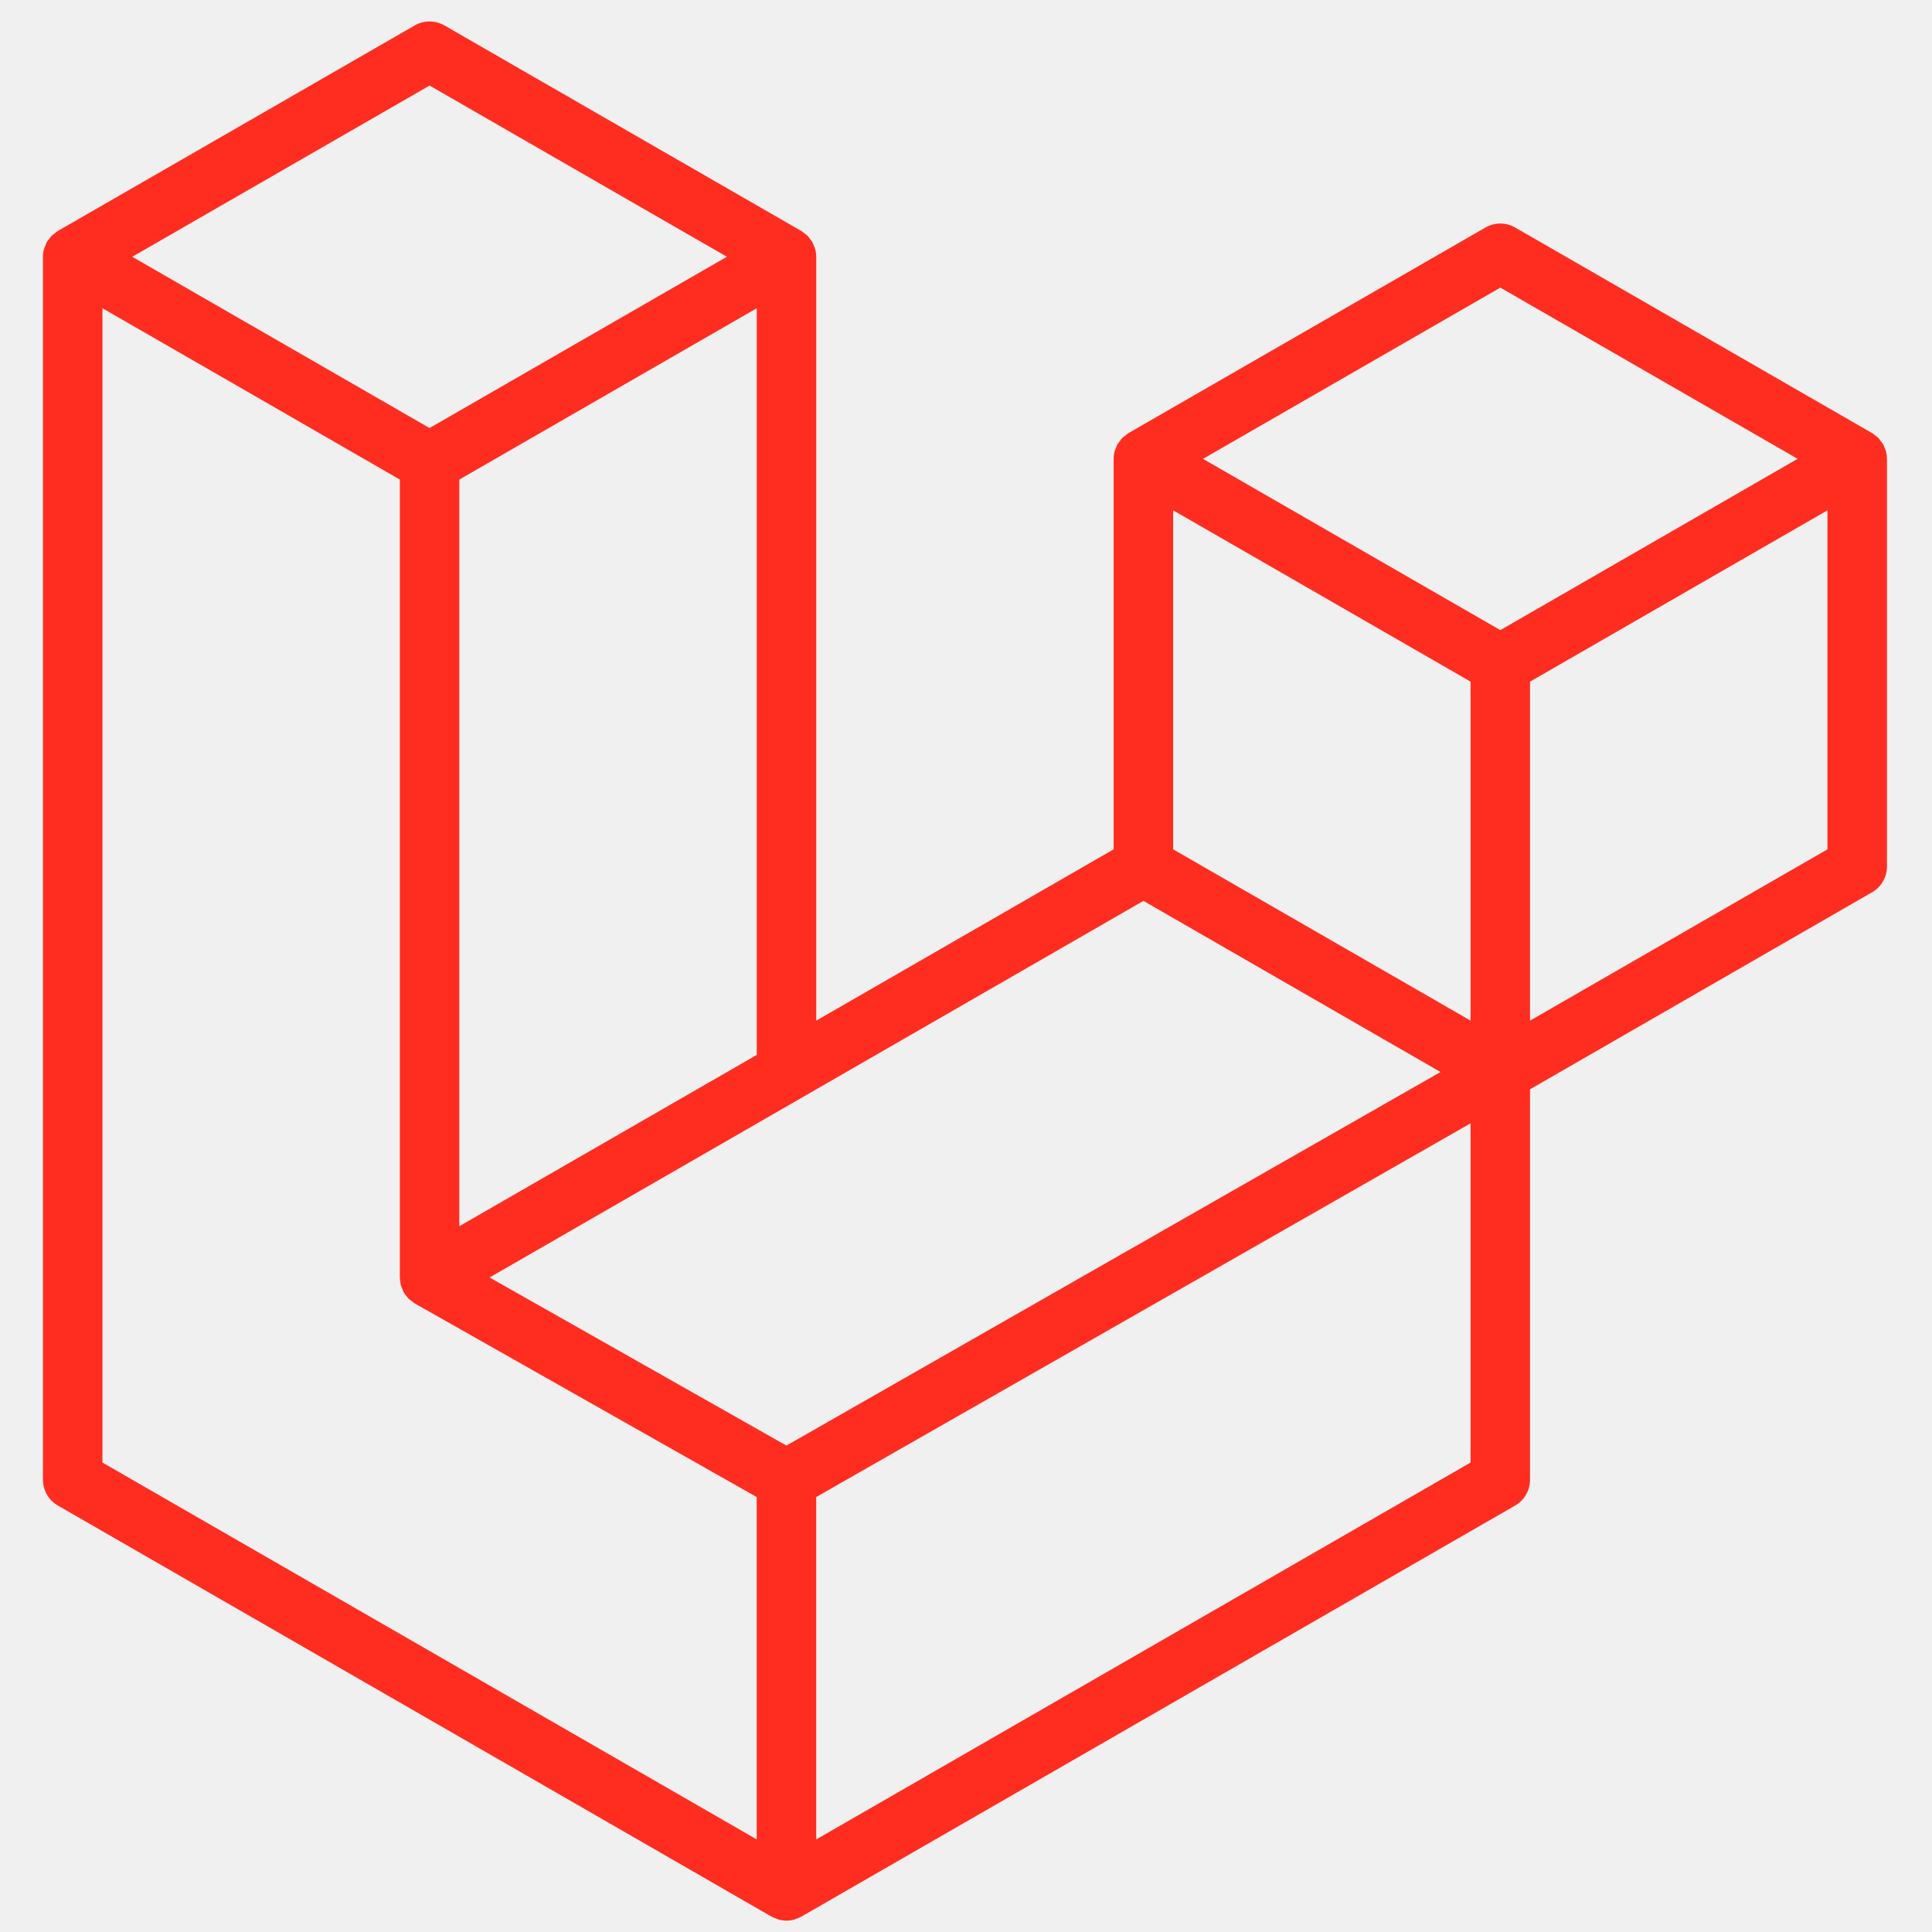
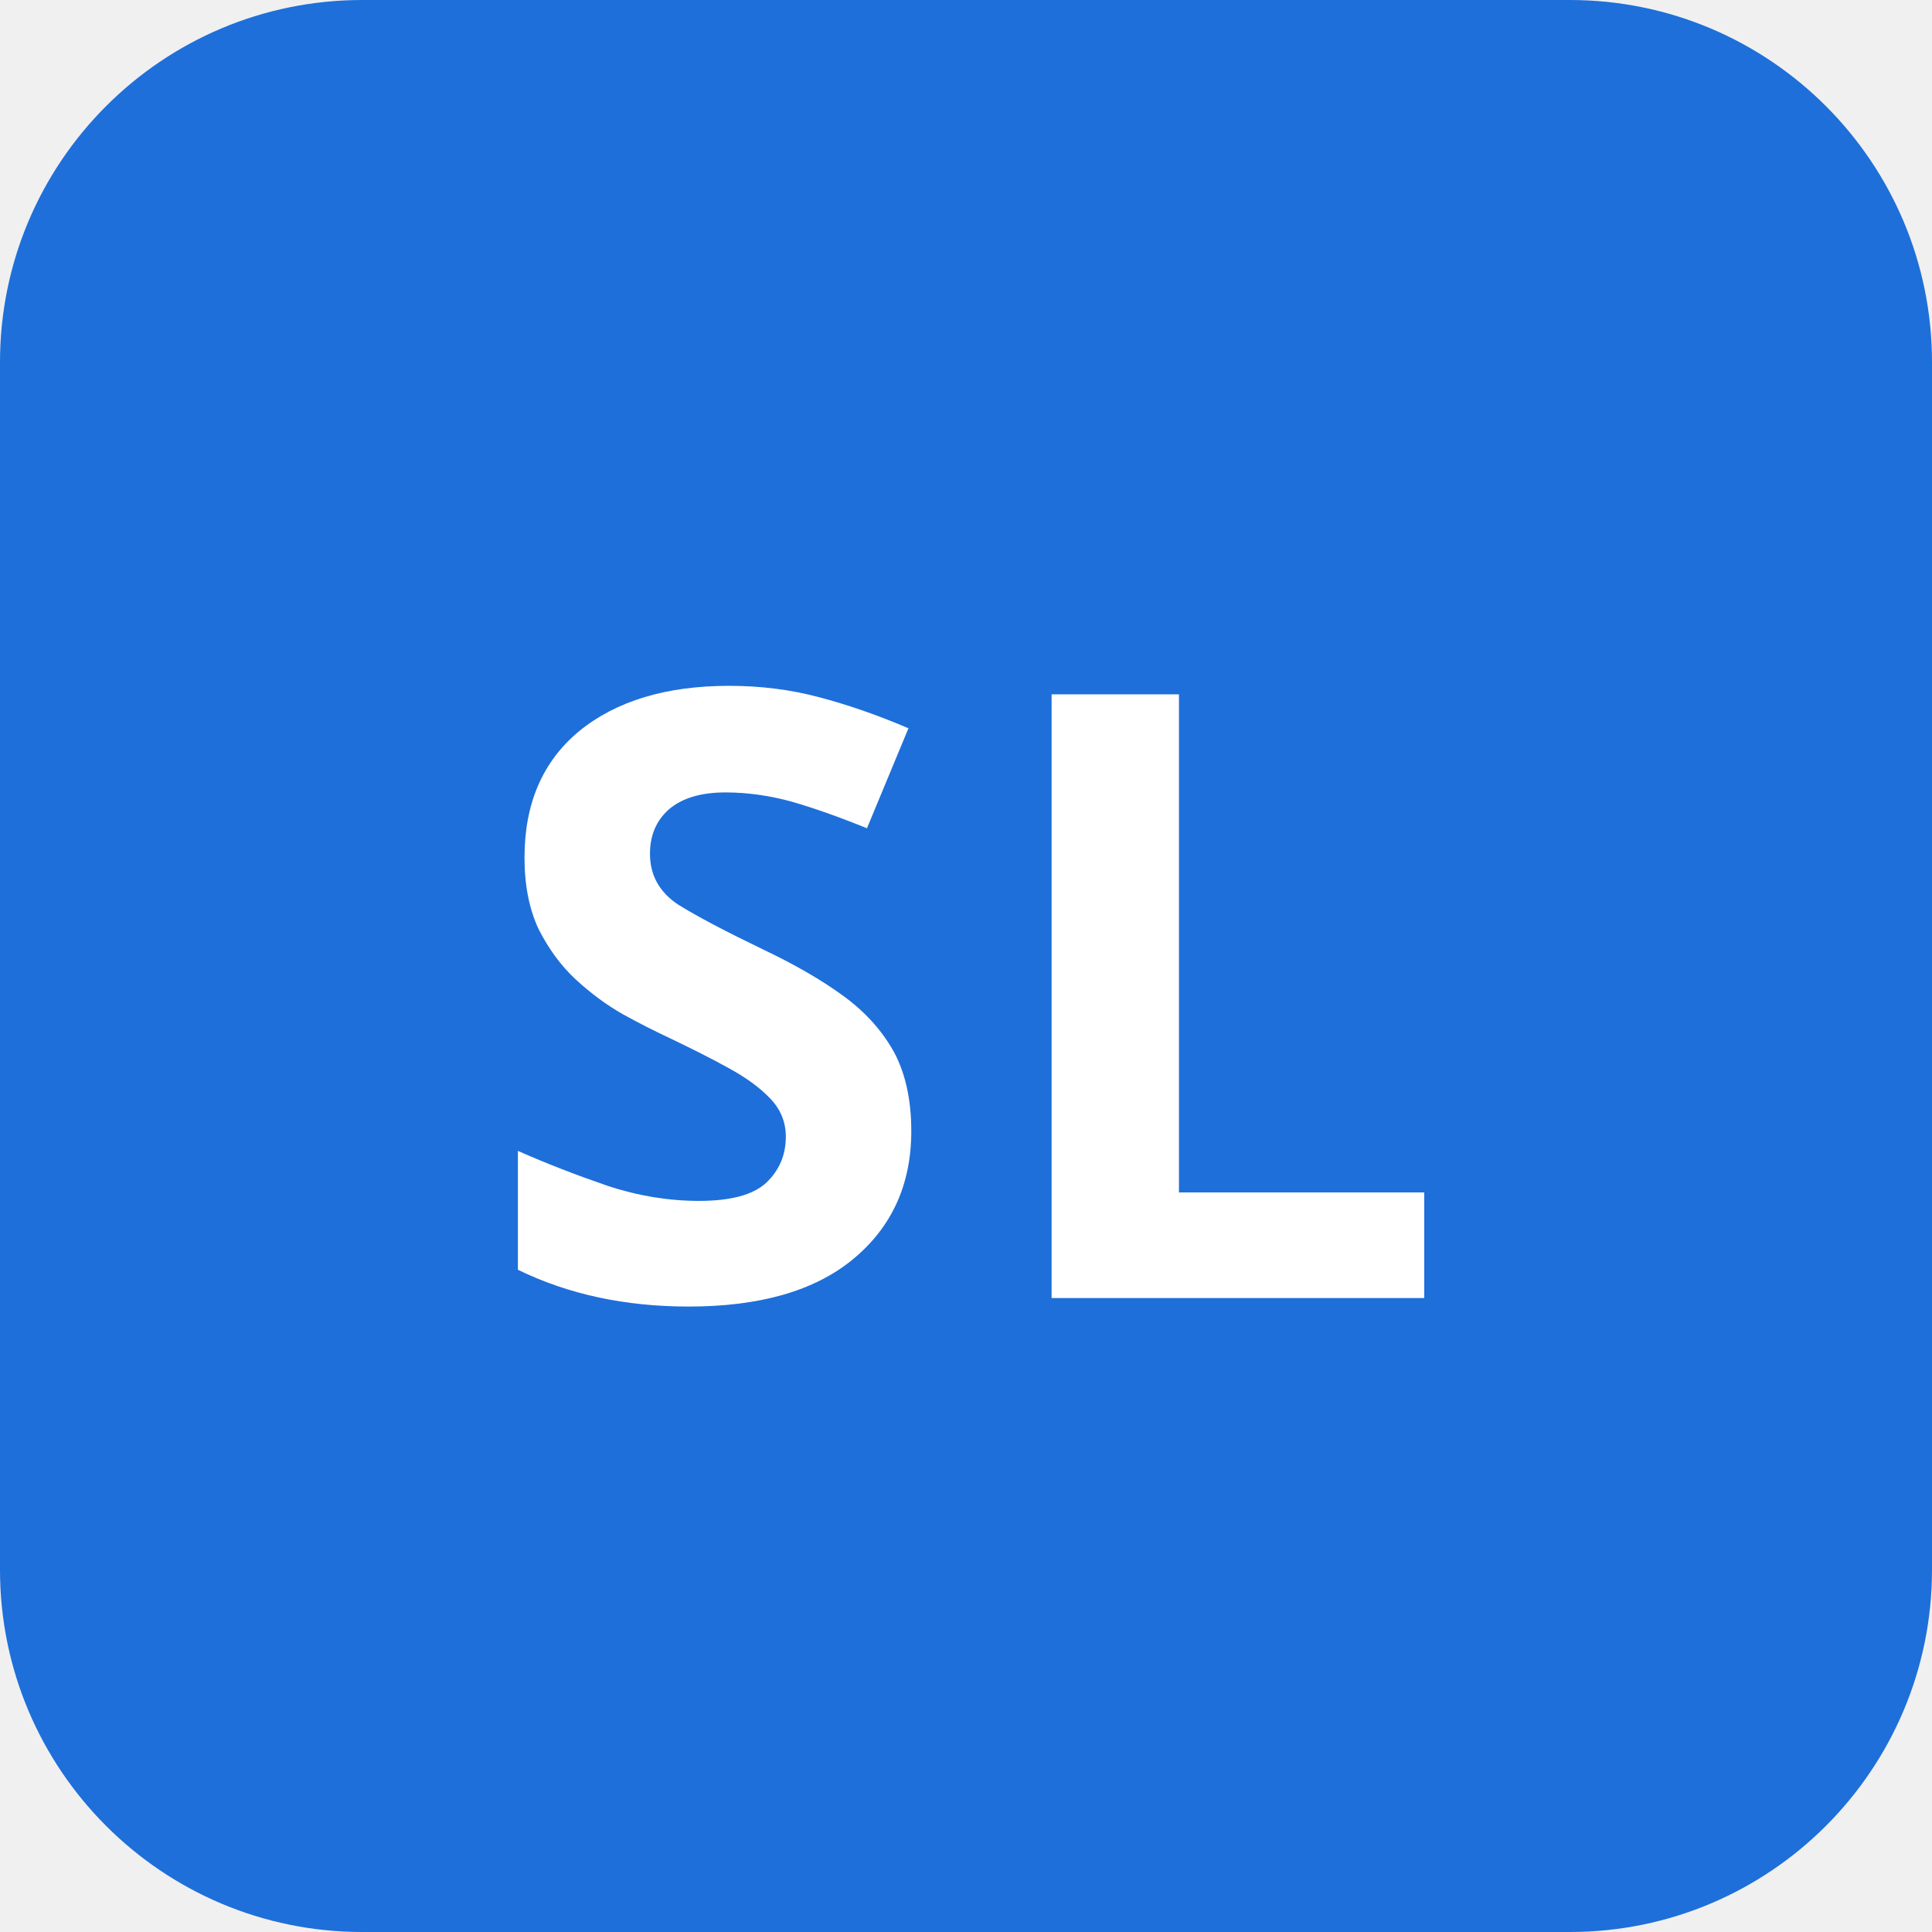
- <svg xmlns="http://www.w3.org/2000/svg" width="166" height="166" viewBox="0 0 166 166" fill="none">
-   <path fill-rule="evenodd" clip-rule="evenodd" d="M162.041 38.759C162.099 38.977 162.129 39.201 162.13 39.426V74.452C162.13 74.902 162.011 75.344 161.786 75.733C161.561 76.122 161.237 76.444 160.847 76.668L131.462 93.594V127.141C131.462 128.054 130.977 128.897 130.186 129.357L68.847 164.683C68.707 164.763 68.554 164.814 68.401 164.868C68.343 164.887 68.289 164.922 68.228 164.938C67.8 165.051 67.349 165.051 66.92 164.938C66.85 164.919 66.786 164.881 66.719 164.855C66.579 164.804 66.432 164.76 66.298 164.683L4.972 129.357C4.583 129.133 4.259 128.81 4.034 128.421C3.808 128.032 3.69 127.591 3.689 127.141L3.689 22.063C3.689 21.834 3.721 21.61 3.779 21.393C3.798 21.32 3.843 21.253 3.868 21.179C3.916 21.045 3.961 20.908 4.031 20.783C4.079 20.7 4.149 20.633 4.206 20.557C4.28 20.454 4.347 20.349 4.433 20.26C4.506 20.186 4.602 20.132 4.685 20.068C4.778 19.992 4.861 19.909 4.966 19.848L35.633 2.185C36.022 1.961 36.462 1.844 36.91 1.844C37.358 1.844 37.798 1.961 38.186 2.185L68.851 19.848H68.857C68.959 19.912 69.045 19.992 69.138 20.065C69.221 20.129 69.313 20.186 69.387 20.257C69.476 20.349 69.54 20.454 69.616 20.557C69.671 20.633 69.744 20.7 69.789 20.783C69.862 20.911 69.904 21.045 69.955 21.179C69.98 21.253 70.025 21.32 70.044 21.396C70.103 21.614 70.133 21.838 70.133 22.063V87.694L95.686 72.974V39.423C95.686 39.2 95.718 38.973 95.775 38.759C95.798 38.683 95.839 38.615 95.865 38.542C95.916 38.408 95.96 38.271 96.031 38.146C96.079 38.063 96.149 37.996 96.203 37.92C96.279 37.818 96.343 37.712 96.433 37.623C96.506 37.549 96.599 37.495 96.681 37.431C96.777 37.355 96.86 37.272 96.962 37.211L127.633 19.548C128.021 19.324 128.461 19.206 128.91 19.206C129.358 19.206 129.798 19.324 130.186 19.548L160.85 37.211C160.959 37.275 161.042 37.355 161.137 37.428C161.217 37.492 161.31 37.549 161.383 37.62C161.473 37.712 161.536 37.818 161.613 37.92C161.67 37.996 161.741 38.063 161.785 38.146C161.859 38.271 161.9 38.408 161.951 38.542C161.98 38.615 162.021 38.683 162.041 38.759ZM157.018 72.974V43.848L146.287 50.028L131.462 58.568V87.694L157.021 72.974H157.018ZM126.354 125.663V96.518L111.771 104.85L70.13 128.626V158.046L126.354 125.663ZM8.801 26.485V125.663L65.018 158.043V128.629L35.649 112L35.64 111.994L35.627 111.988C35.528 111.93 35.445 111.847 35.353 111.777C35.273 111.713 35.18 111.662 35.11 111.592L35.104 111.582C35.021 111.502 34.963 111.403 34.893 111.314C34.829 111.228 34.753 111.154 34.702 111.065L34.699 111.055C34.641 110.96 34.606 110.845 34.565 110.736C34.523 110.64 34.469 110.551 34.443 110.449C34.411 110.328 34.405 110.197 34.392 110.072C34.379 109.976 34.354 109.881 34.354 109.785V109.778V41.205L19.532 32.662L8.801 26.485ZM36.913 7.35L11.364 22.063L36.907 36.777L62.453 22.06L36.907 7.35H36.913ZM50.2 99.174L65.022 90.637V26.485L54.291 32.665L39.466 41.205V105.357L50.2 99.174ZM128.91 24.713L103.363 39.426L128.91 54.14L154.453 39.423L128.91 24.713ZM126.354 58.568L111.529 50.028L100.798 43.848V72.974L115.619 81.511L126.354 87.694V58.568ZM67.571 124.205L105.042 102.803L123.772 92.109L98.245 77.405L68.854 94.334L42.066 109.762L67.571 124.205Z" fill="#FF2D20" />
+ <svg xmlns="http://www.w3.org/2000/svg" viewBox="0 0 32 32">
+   <rect width="32" height="32" rx="6" fill="#1e6fd9" />
+   <text x="16" y="21.5" fill="#fff" font-family="'Plus Jakarta Sans',system-ui,sans-serif" font-size="14" font-weight="700" text-anchor="middle" letter-spacing=".5">SL</text>
</svg>
